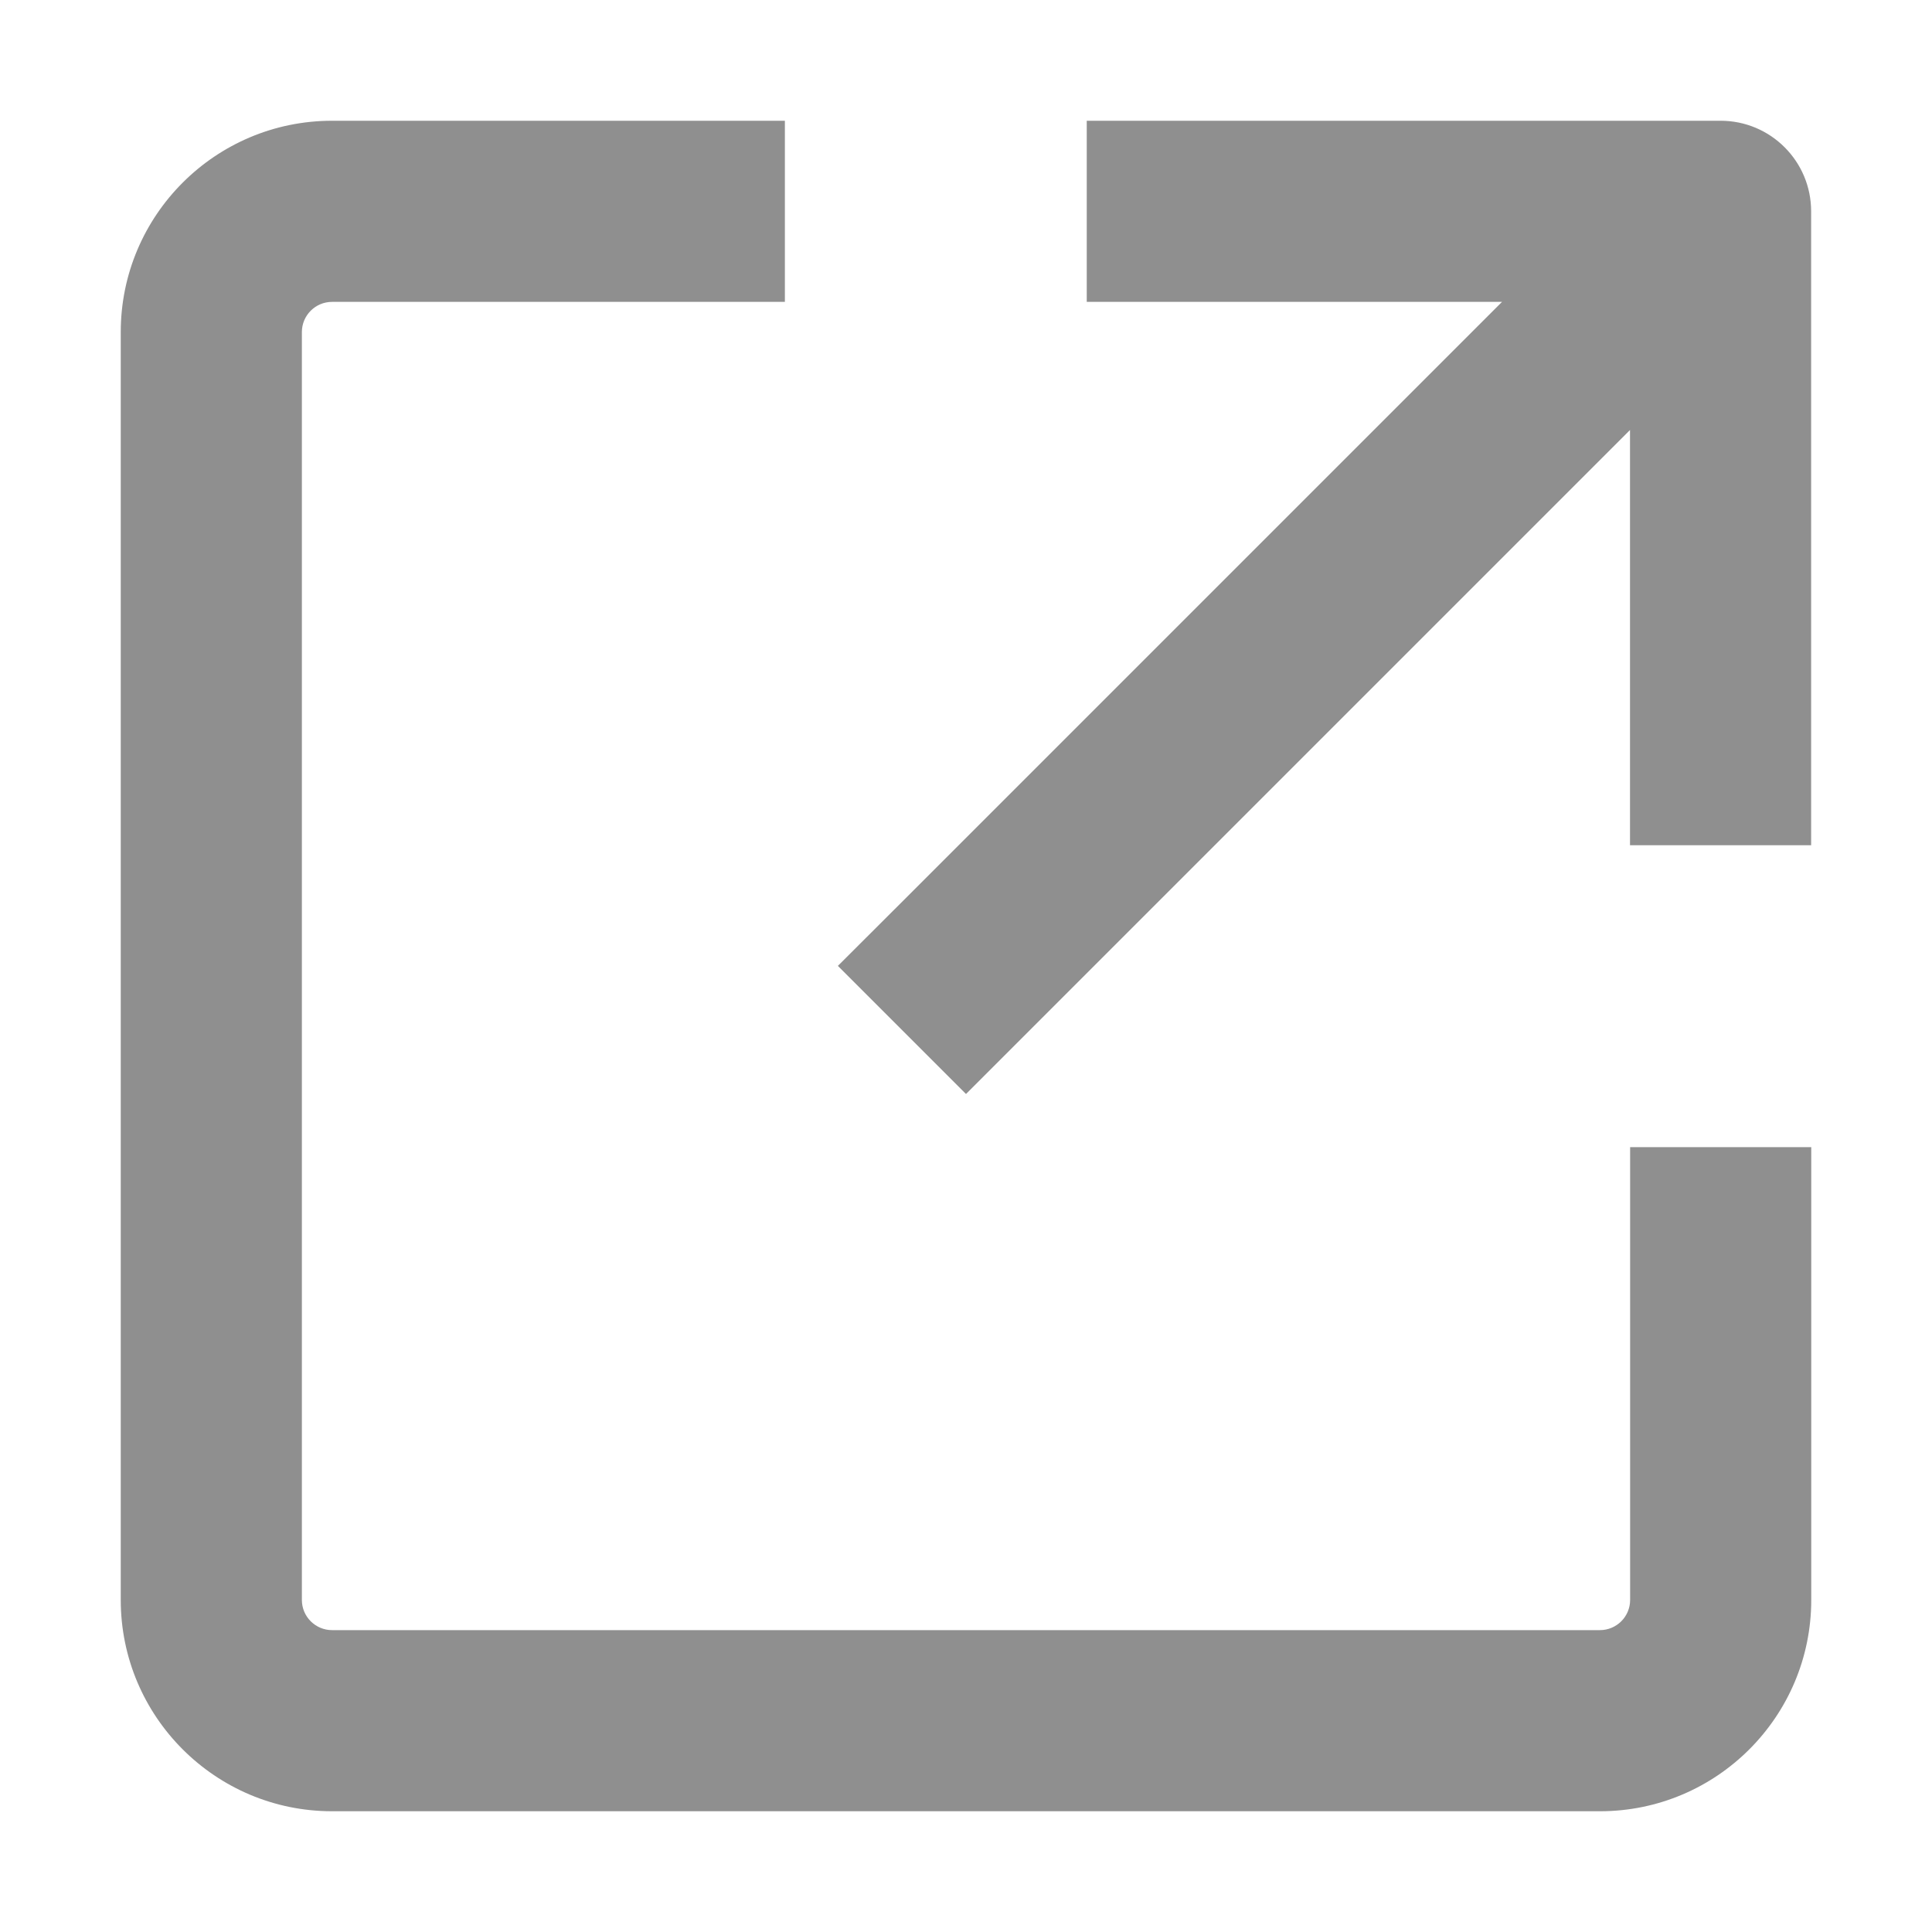
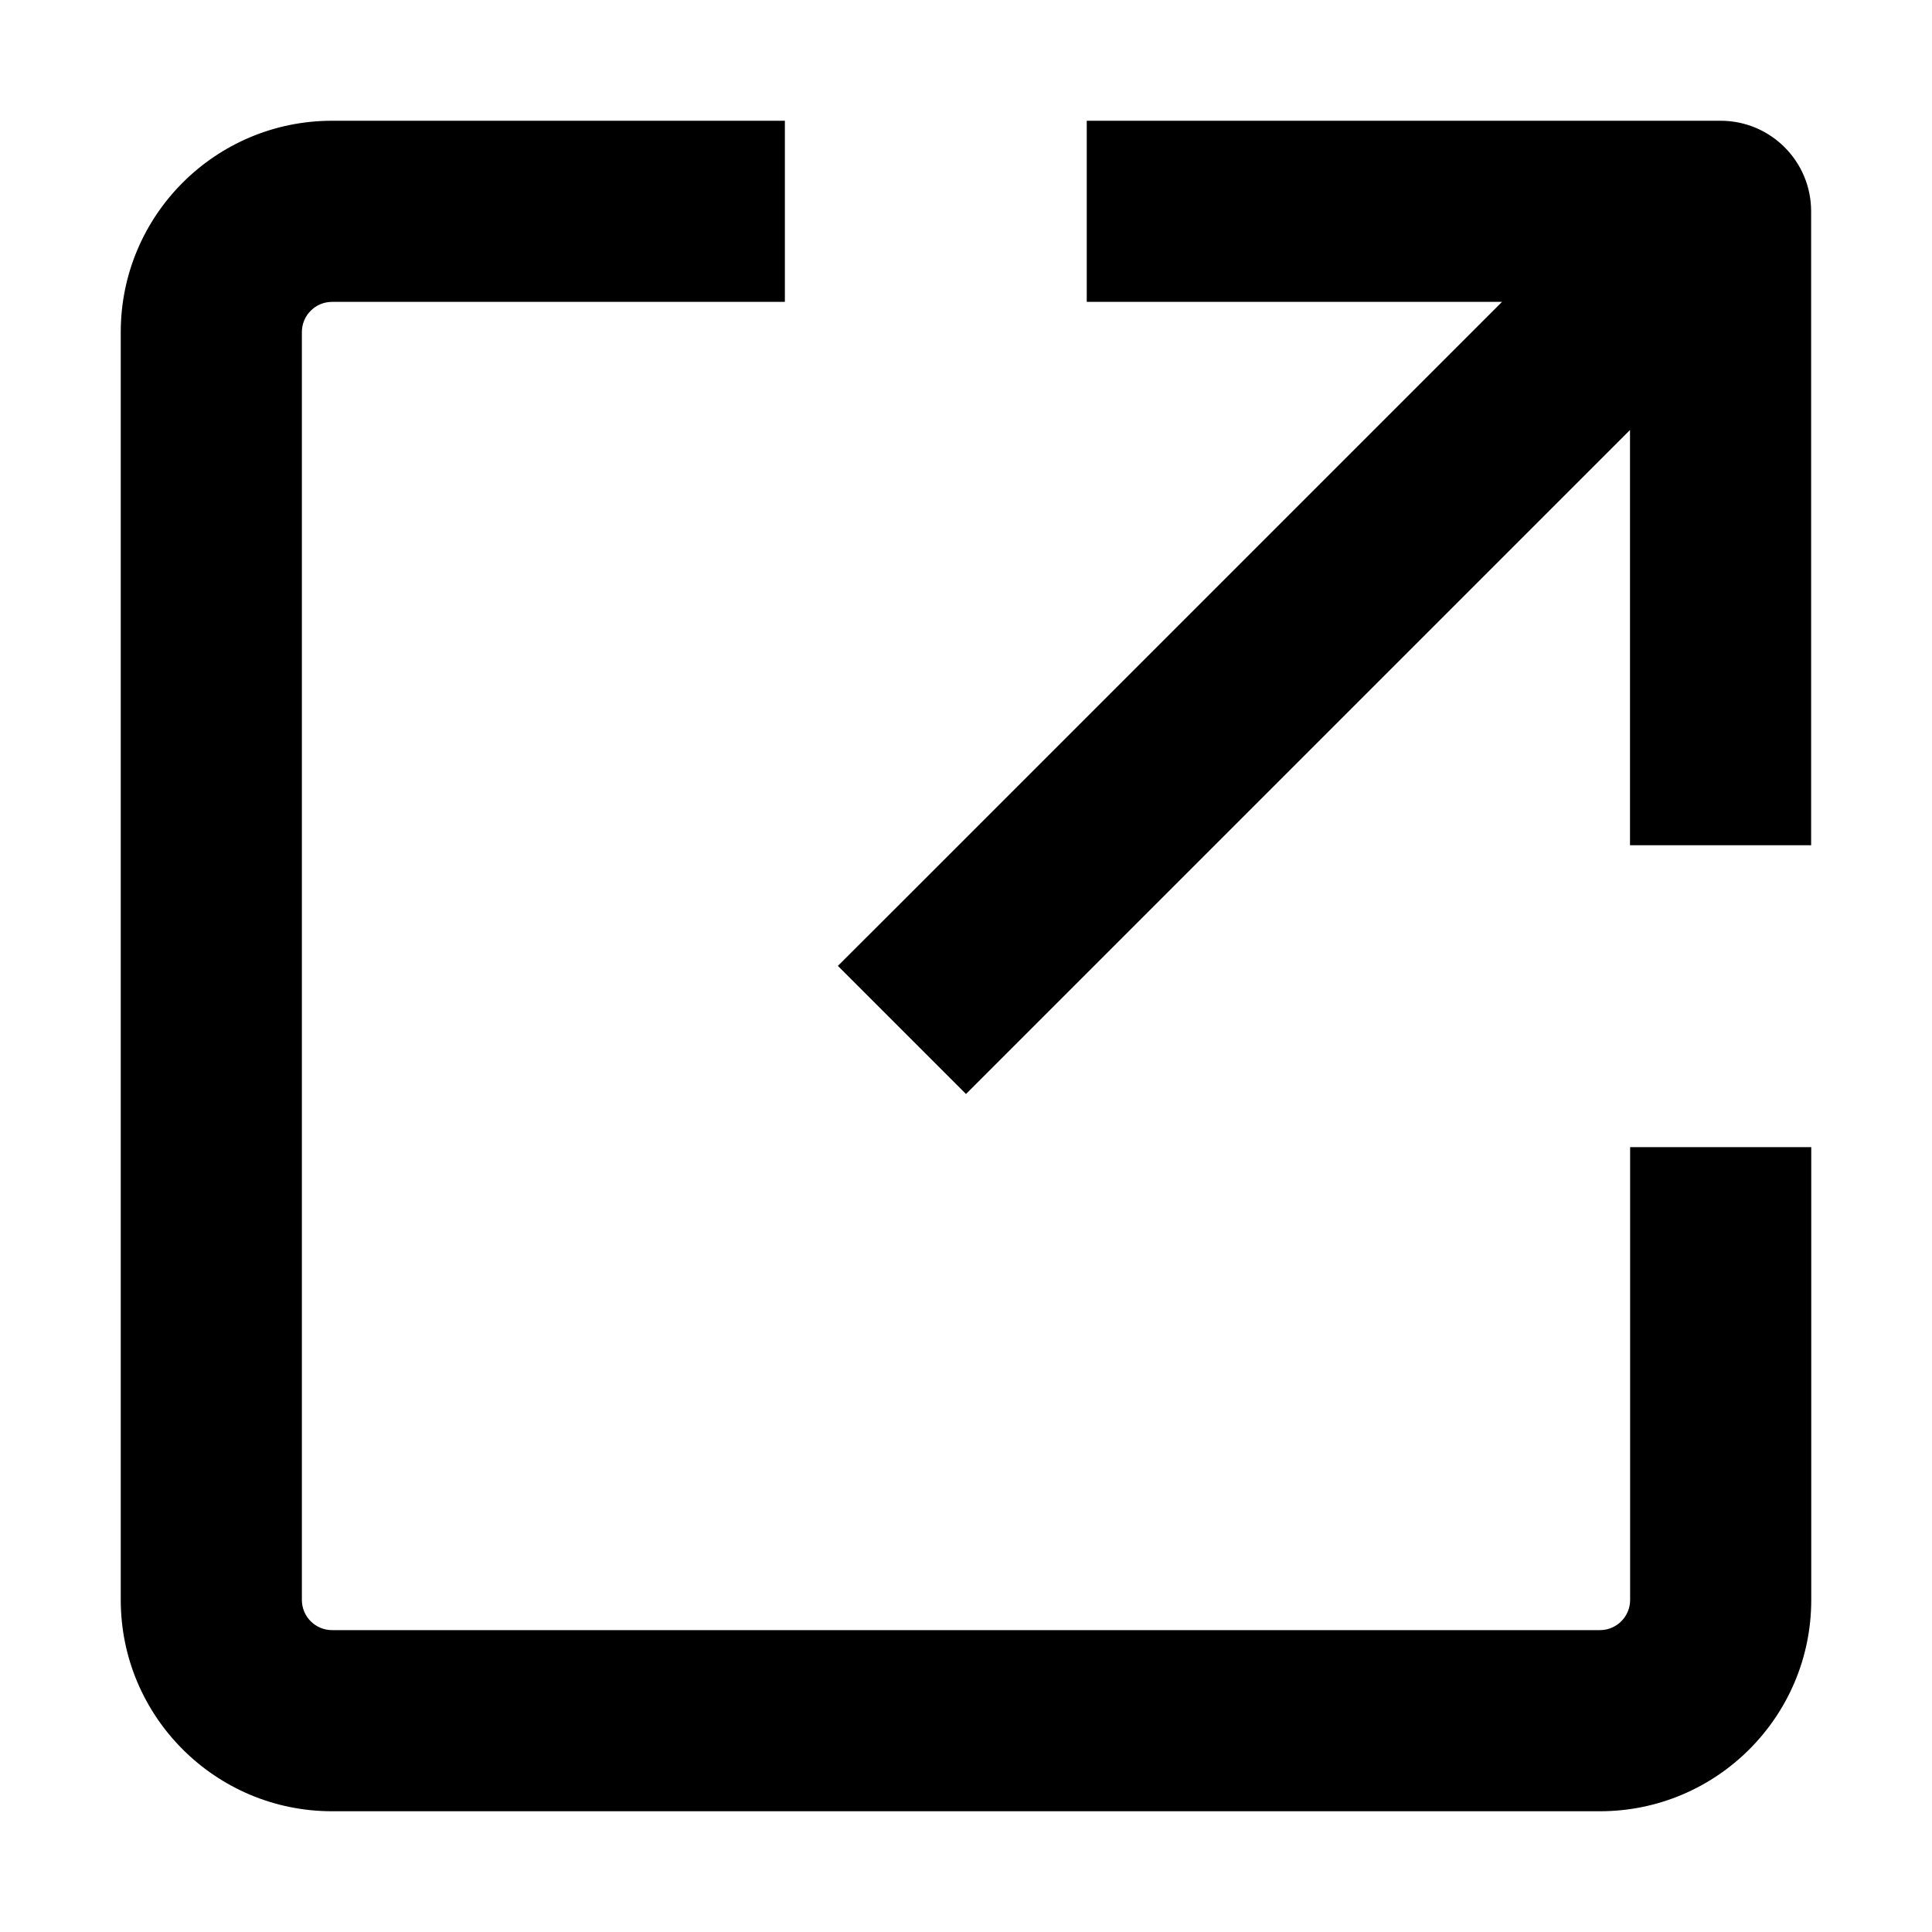
<svg xmlns="http://www.w3.org/2000/svg" width="16" height="16" viewBox="0 0 16 16" fill="none">
-   <path fill-rule="evenodd" clip-rule="evenodd" d="M13.5 10.25V13.25C13.5 13.388 13.388 13.5 13.25 13.5H2.75C2.612 13.5 2.5 13.388 2.5 13.25L2.5 2.75C2.5 2.612 2.612 2.5 2.75 2.5H5.75H6.5V1H5.75H2.75C1.784 1 1 1.784 1 2.75V13.25C1 14.216 1.784 15 2.75 15H13.25C14.216 15 15 14.216 15 13.25V10.25V9.5H13.5V10.25ZM9 1H9.75H14.249C14.664 1 14.999 1.336 14.999 1.75V6.25V7H13.499V6.25V3.561L8.53 8.53L8 9.06L6.939 7.999L7.47 7.469L12.439 2.5H9.75H9V1Z" fill="#8F8F8F" />
+   <path fill-rule="evenodd" clip-rule="evenodd" d="M13.5 10.25V13.25C13.5 13.388 13.388 13.5 13.25 13.5H2.75C2.612 13.5 2.5 13.388 2.5 13.25L2.5 2.75C2.5 2.612 2.612 2.5 2.75 2.5H5.75H6.5V1H5.75H2.75C1.784 1 1 1.784 1 2.75V13.25C1 14.216 1.784 15 2.75 15H13.25C14.216 15 15 14.216 15 13.25V10.25V9.5H13.5V10.25ZM9 1H9.75H14.249C14.664 1 14.999 1.336 14.999 1.75V6.25V7H13.499V6.25V3.561L8.53 8.53L8 9.06L6.939 7.999L7.47 7.469L12.439 2.5H9.75H9V1Z" fill="currentColor" />
</svg>
